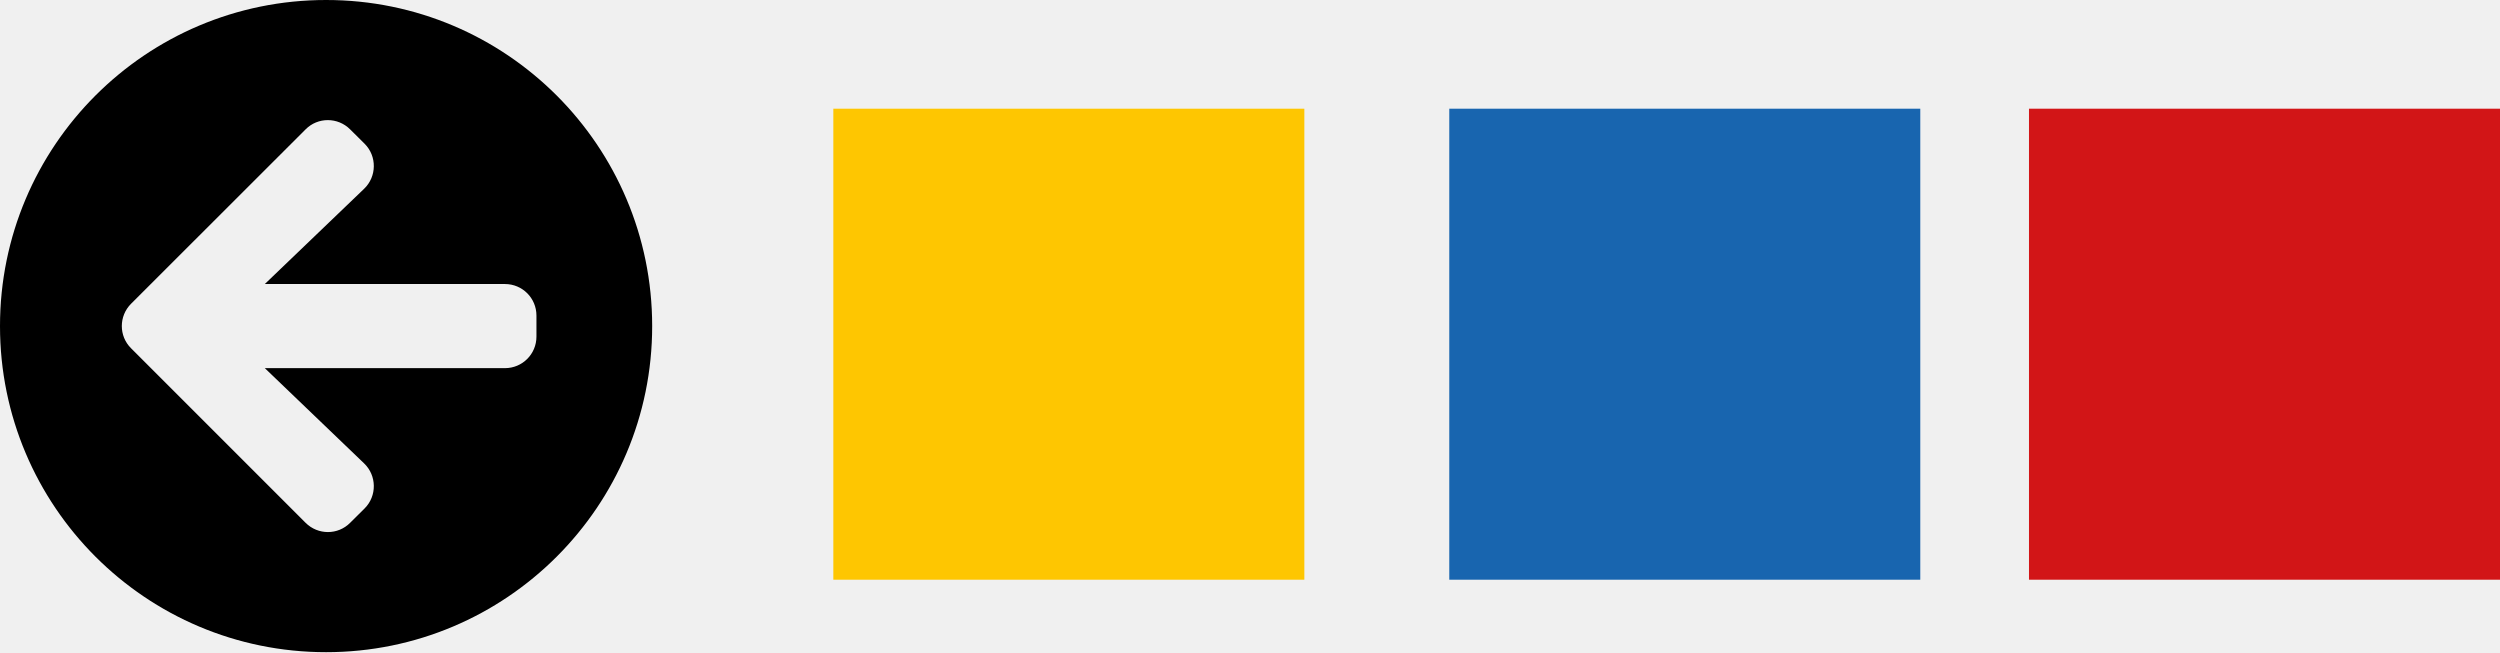
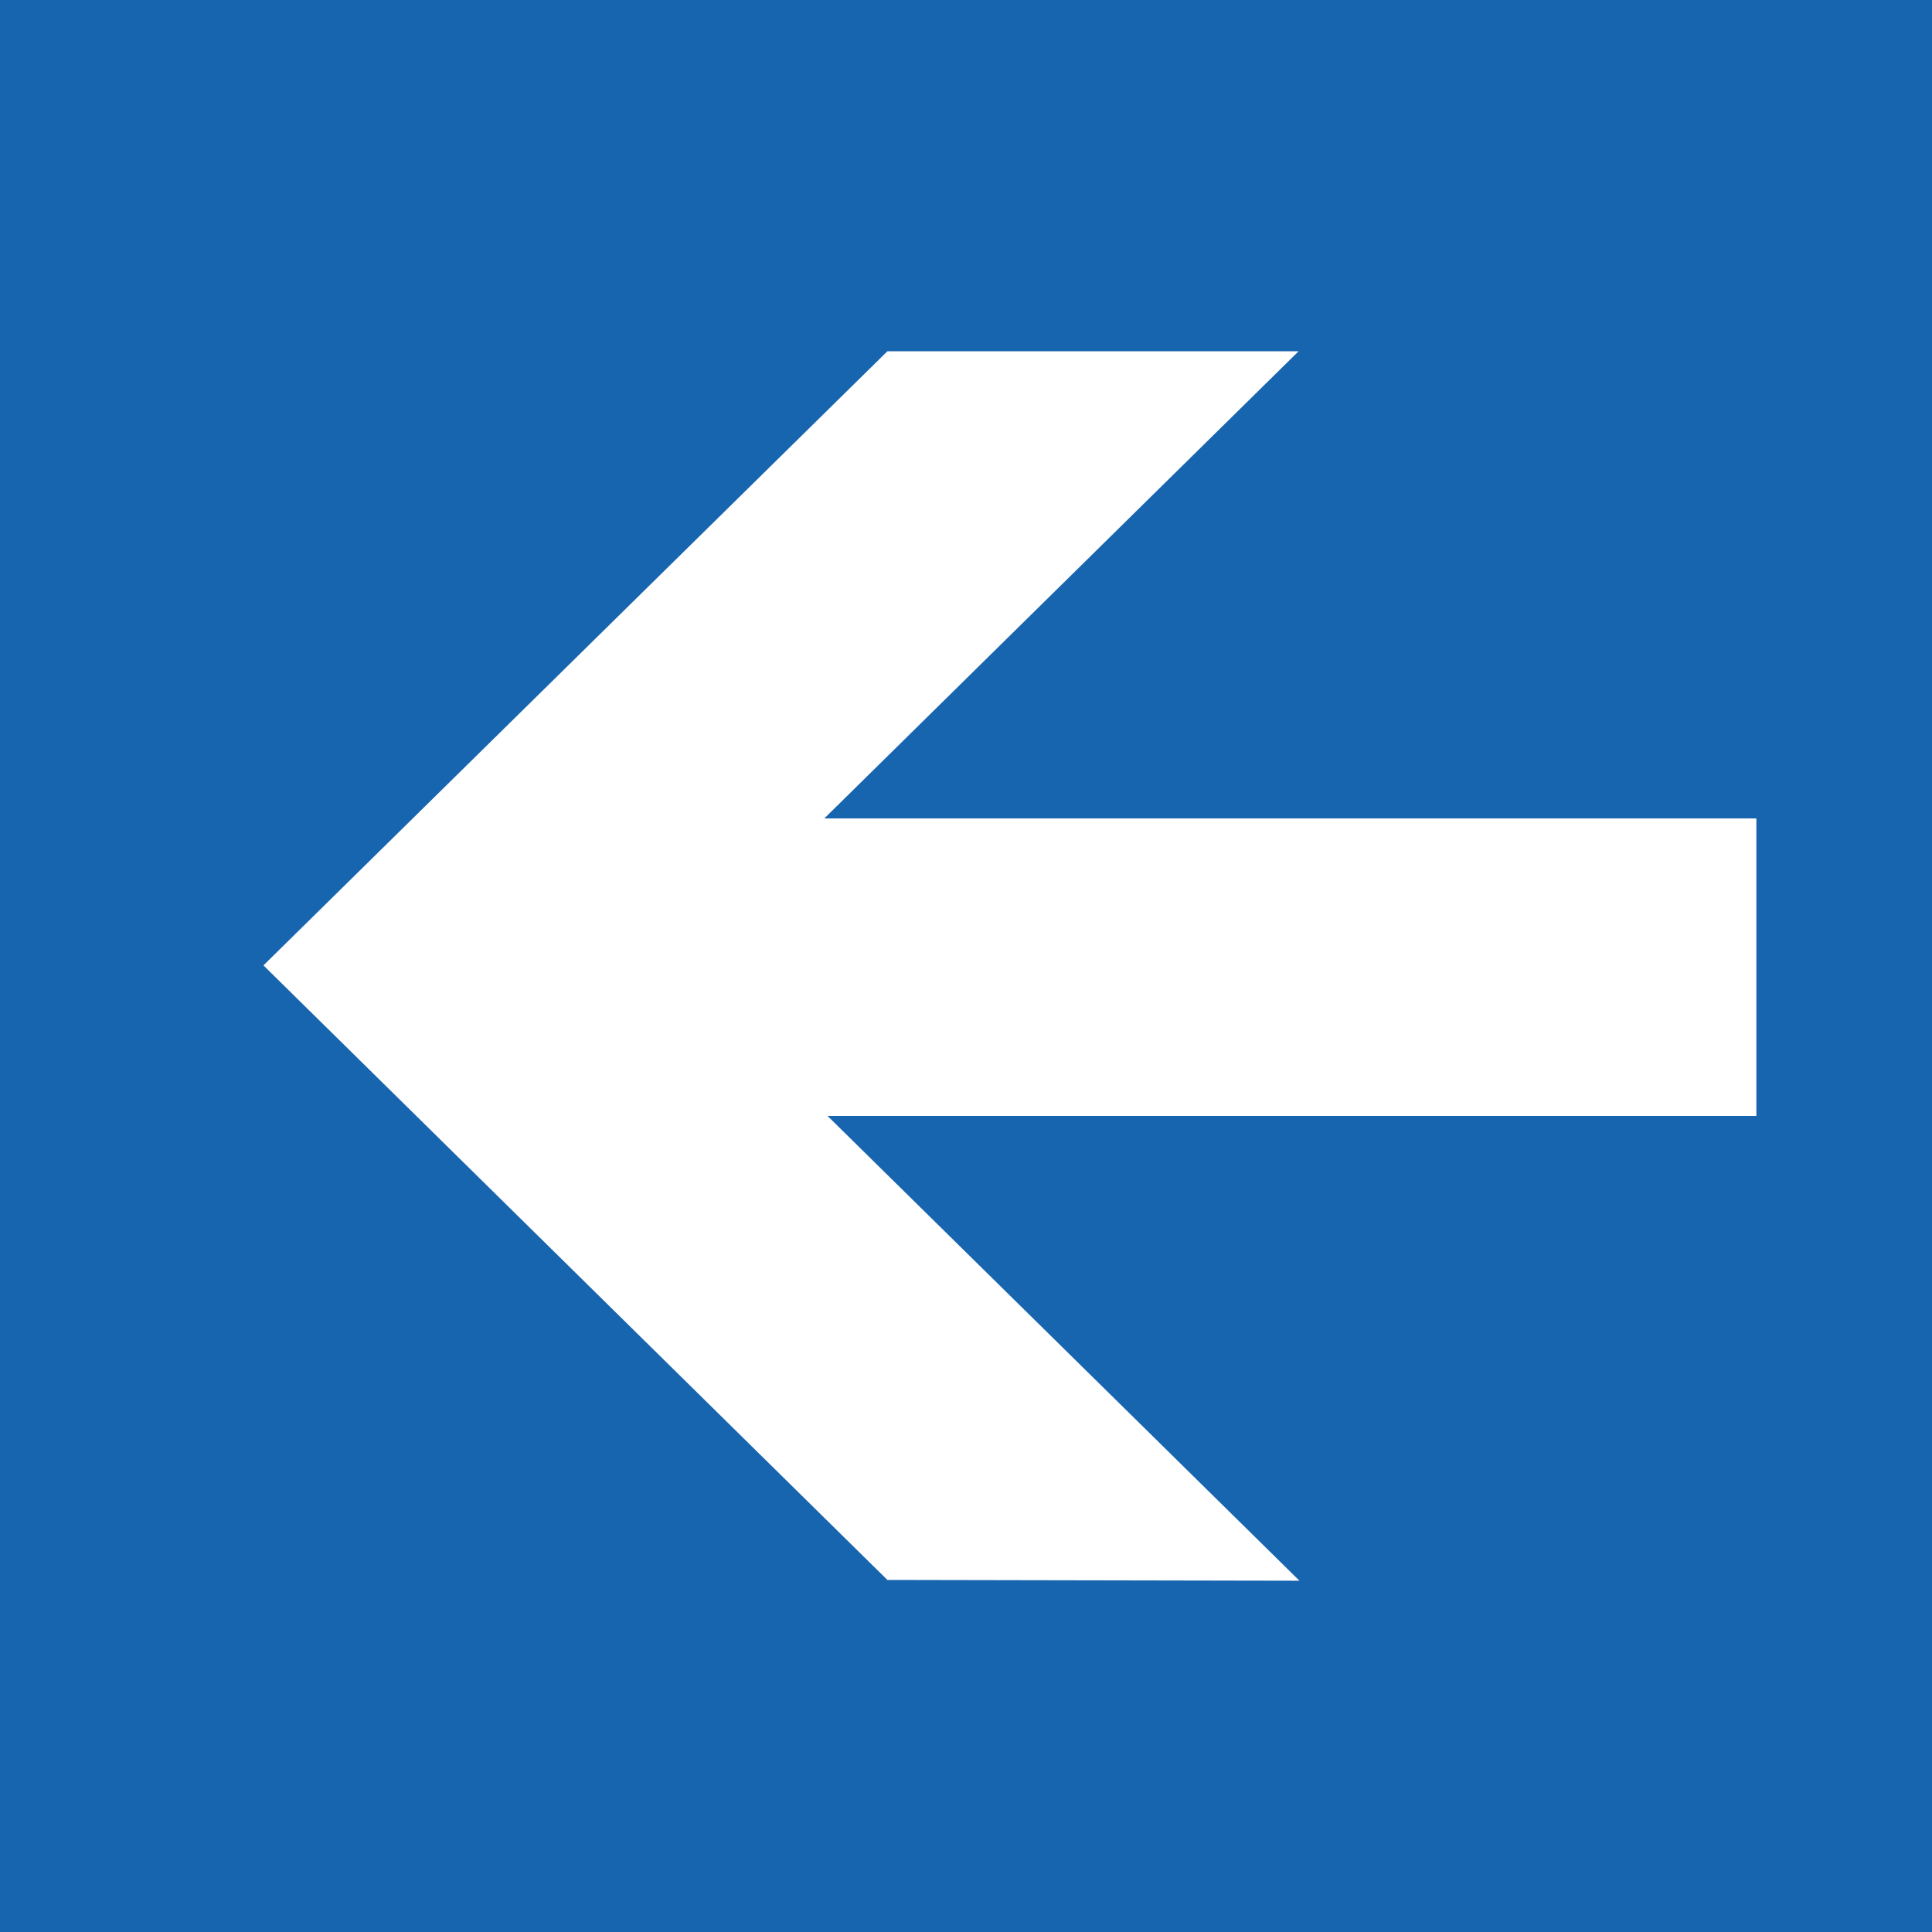
- <svg xmlns="http://www.w3.org/2000/svg" width="69px" height="18px" viewBox="0 0 69 18" version="1.1">
-   <defs />
+ <svg xmlns="http://www.w3.org/2000/svg" width="22px" height="22px" viewBox="0 0 22 22" version="1.1">
  <g id="Designs" stroke="none" stroke-width="1" fill="none" fill-rule="evenodd">
-     <g id="Album-Details---Desktop-(White)" transform="translate(-9, -9)" fill-rule="nonzero">
-       <g id="back" transform="translate(9, 9)">
-         <g id="arrow-circle-left-solid" fill="#000000">
-           <path d="M9,18 C4.028,18 0,13.972 0,9 C0,4.028 4.028,0 9,0 C13.972,0 18,4.028 18,9 C18,13.972 13.972,18 9,18 Z M10.049,12.789 L7.309,10.161 L13.935,10.161 C14.418,10.161 14.806,9.773 14.806,9.29 L14.806,8.71 C14.806,8.227 14.418,7.839 13.935,7.839 L7.309,7.839 L10.049,5.211 C10.401,4.874 10.408,4.311 10.063,3.967 L9.664,3.571 C9.323,3.23 8.771,3.23 8.434,3.571 L3.618,8.383 C3.277,8.724 3.277,9.276 3.618,9.613 L8.434,14.429 C8.775,14.77 9.327,14.77 9.664,14.429 L10.063,14.033 C10.408,13.689 10.401,13.126 10.049,12.789 Z" id="Shape" />
-         </g>
-         <rect id="Rectangle-4" fill="#FEC601" x="23" y="3" width="13" height="13" />
-         <rect id="Rectangle-4-Copy" fill="#1865AF" x="40" y="3" width="13" height="13" />
-         <rect id="Rectangle-4-Copy-2" fill="#D21517" x="56" y="3" width="13" height="13" />
+     <g id="Album-Details---Desktop-(White)" transform="translate(-12, -40)">
+       <g id="Group-8" transform="translate(12, 40)">
+         <rect id="Rectangle" fill="#1865AF" x="0" y="0" width="22" height="22" />
+         <polyline id="Fill-1" fill="#FFFFFF" points="10.105 17.991 3 10.993 10.105 4 14.787 4 9.386 9.32 20 9.32 20 12.707 9.423 12.707 14.797 18 10.105 17.991" />
      </g>
    </g>
  </g>
</svg>
